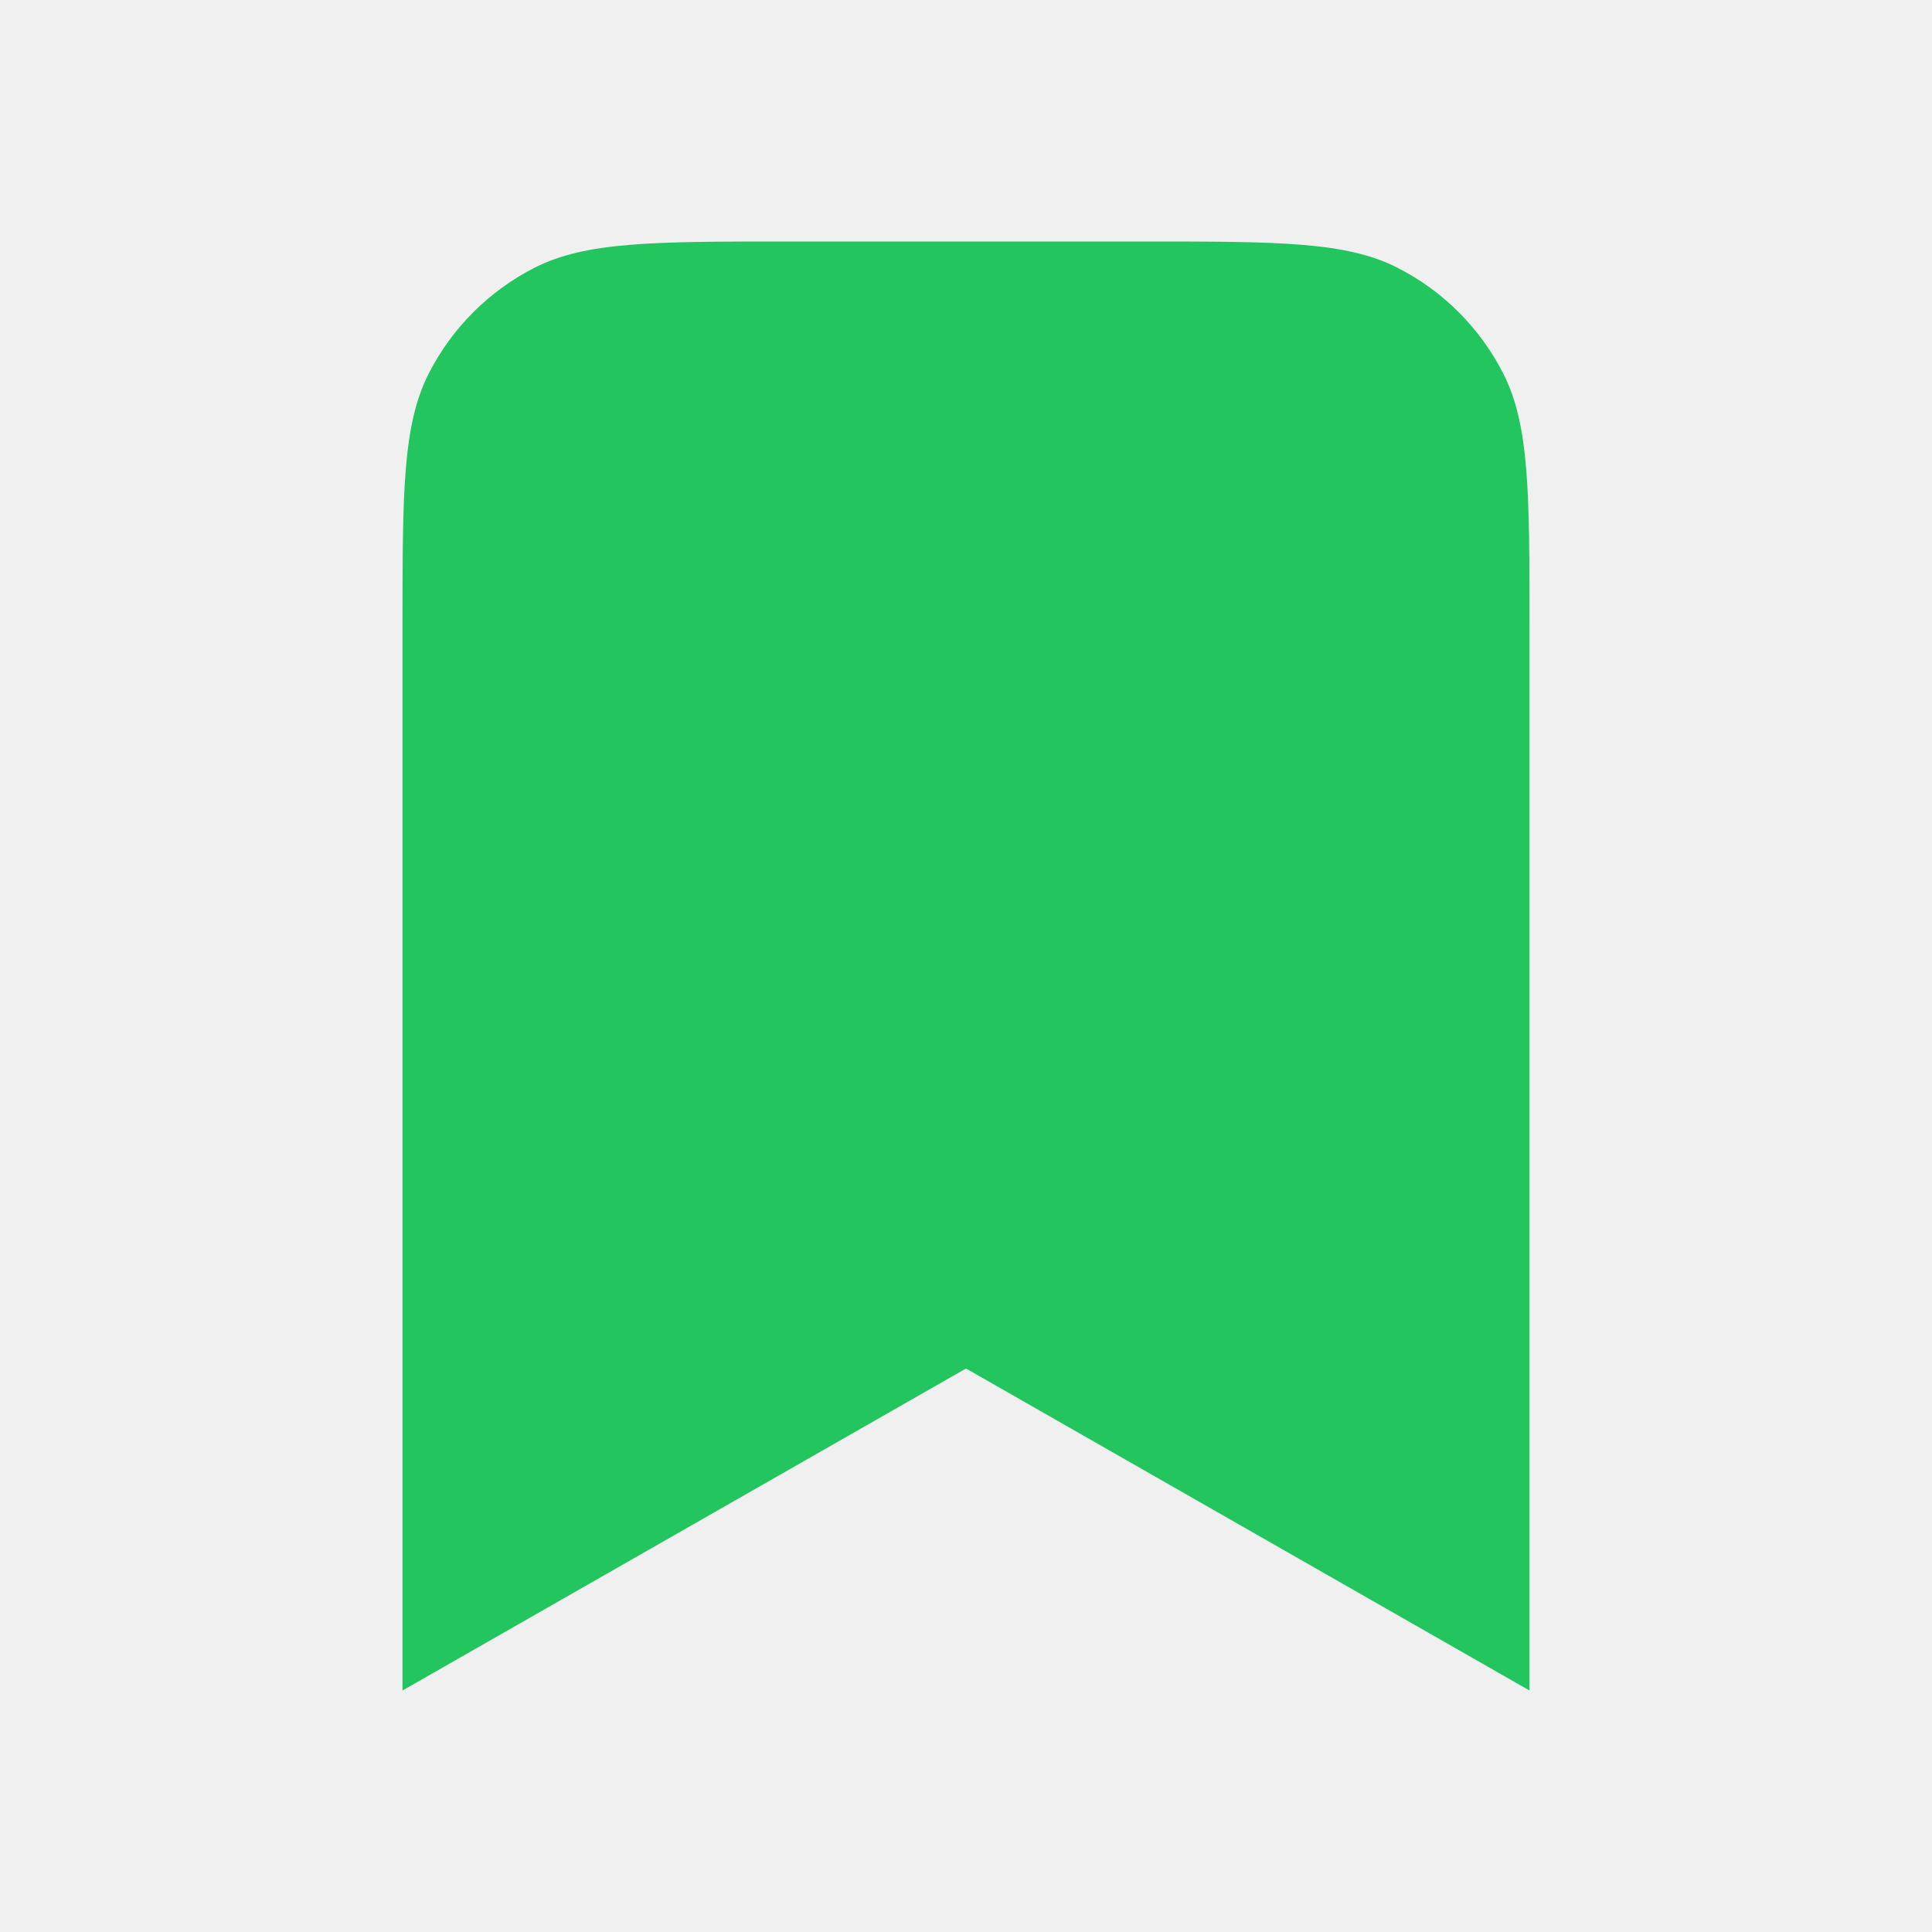
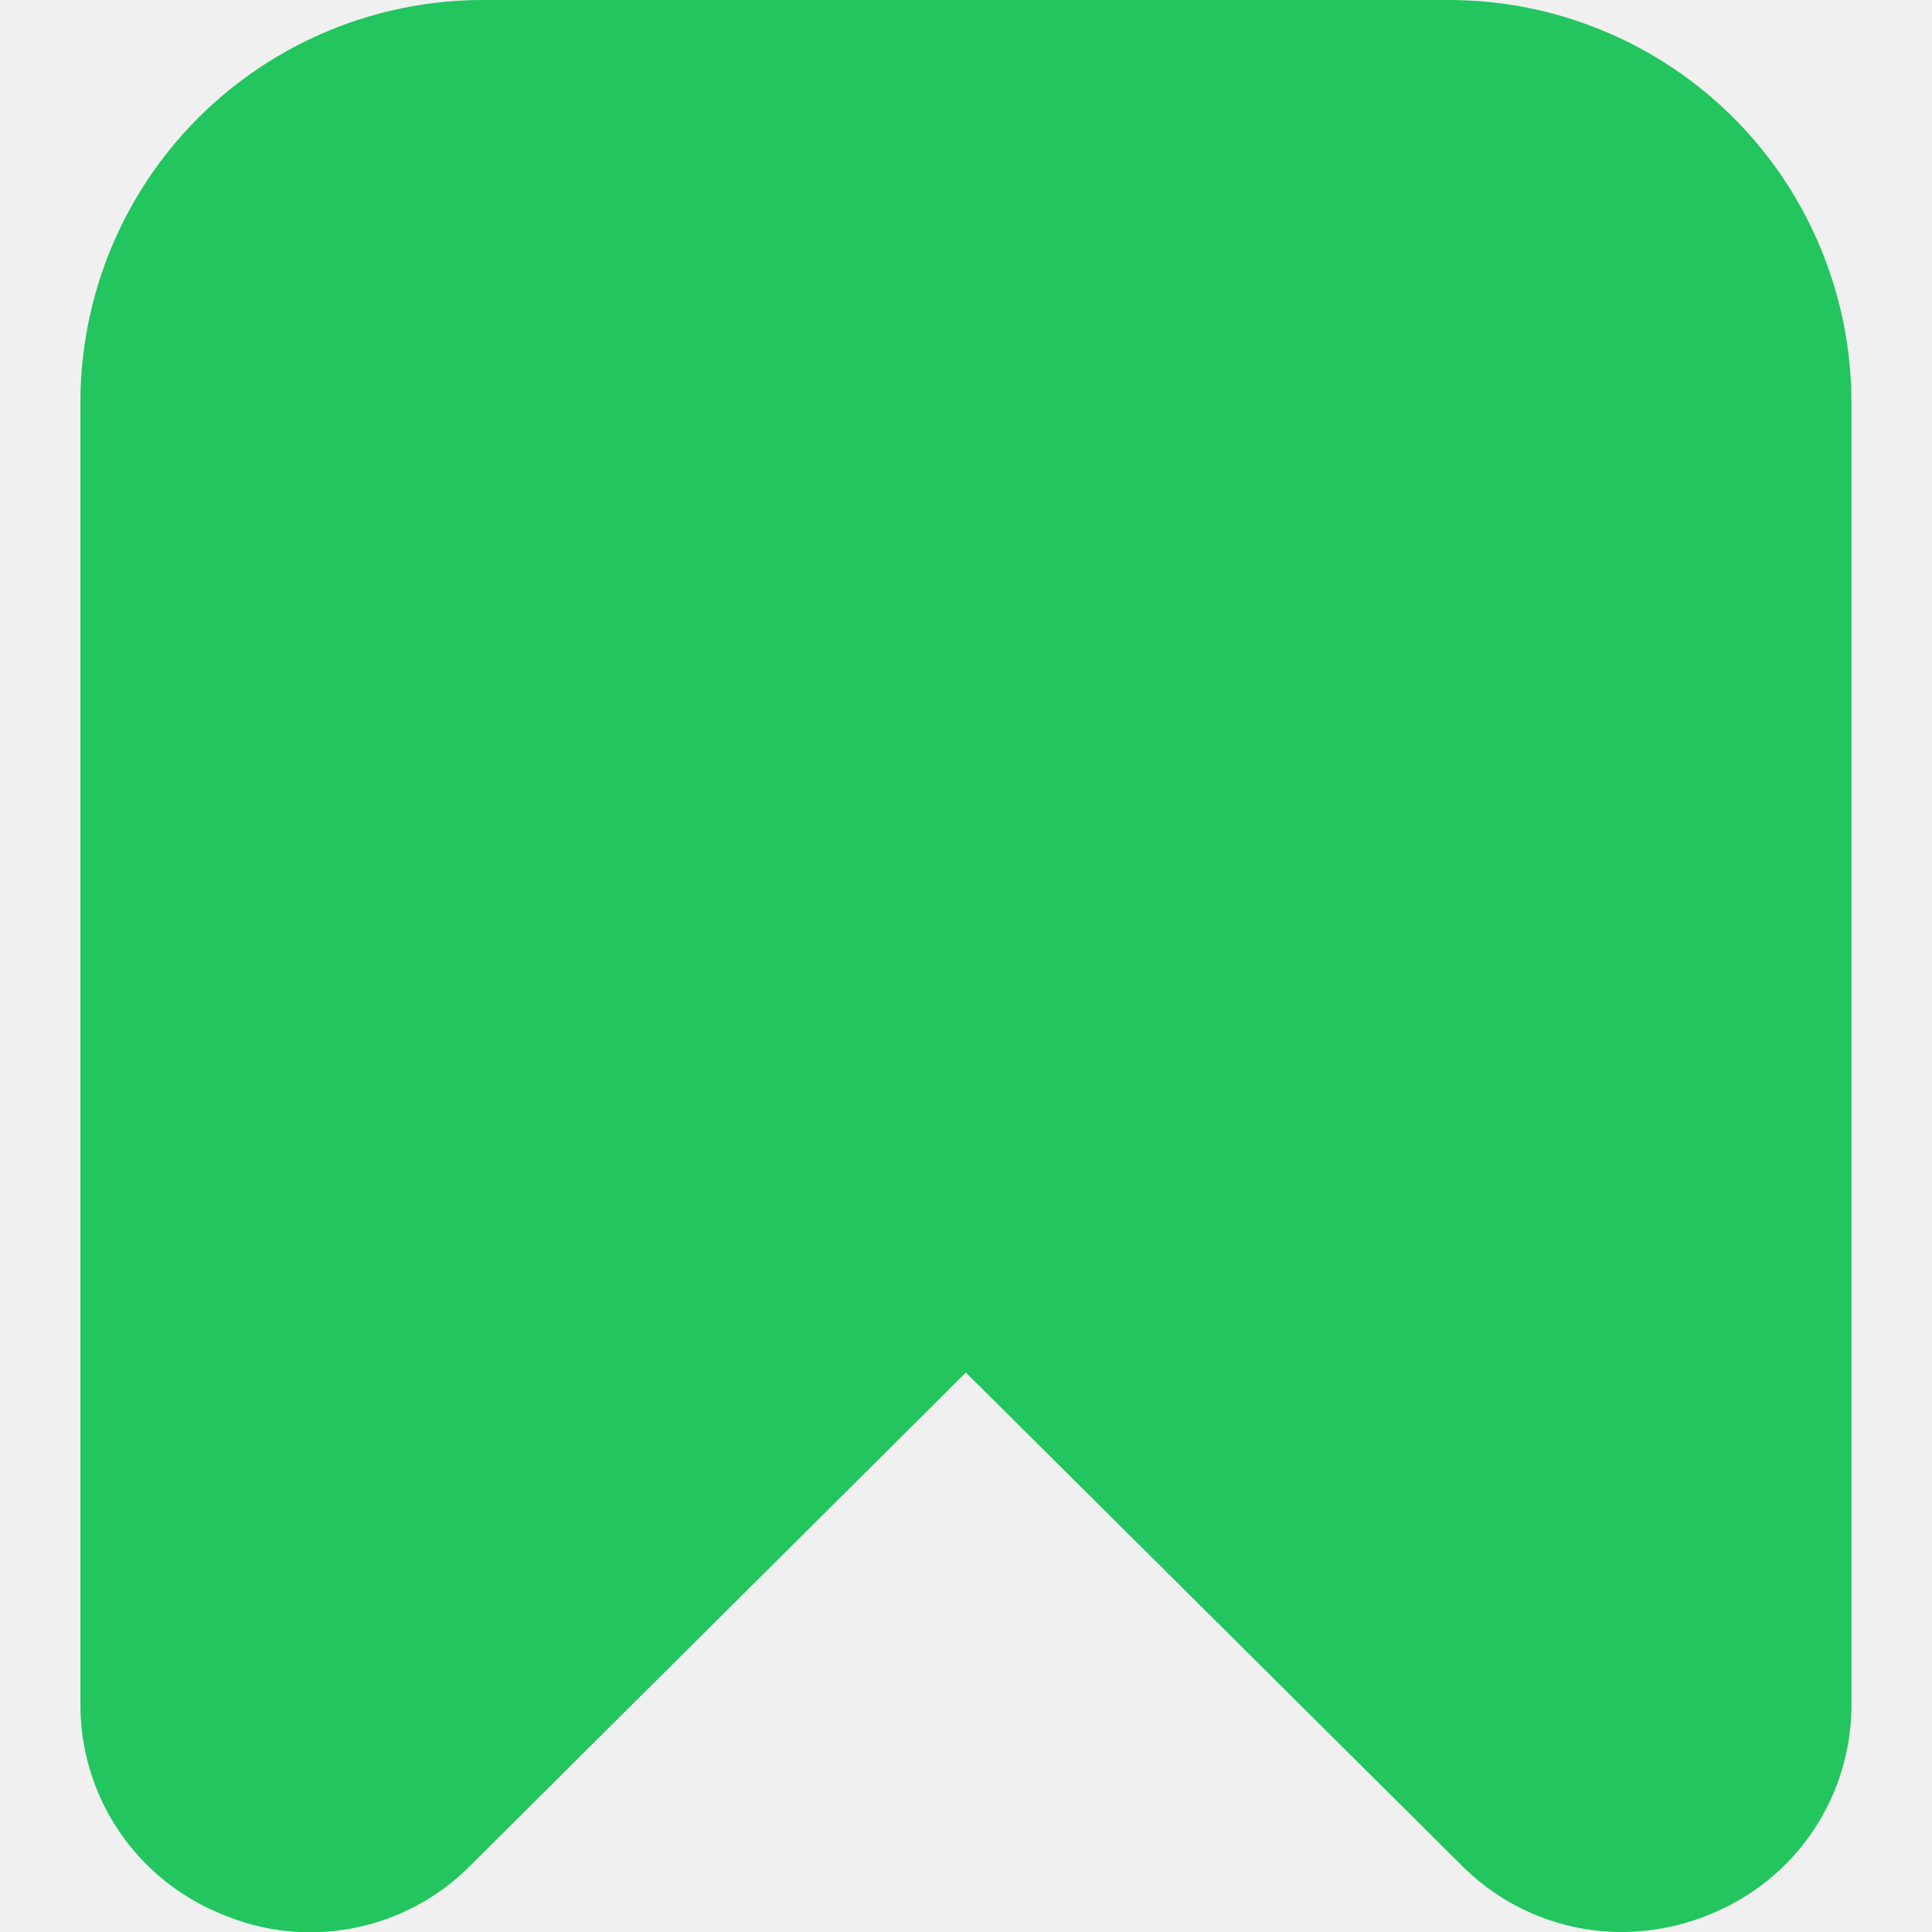
- <svg xmlns="http://www.w3.org/2000/svg" width="24" height="24" viewBox="0 0 24 24" fill="none">
-   <path d="M5 7.8C5 6.12 5 5.28 5.327 4.638C5.615 4.074 6.074 3.615 6.638 3.327C7.28 3 8.12 3 9.8 3H14.2C15.88 3 16.72 3 17.362 3.327C17.927 3.615 18.385 4.074 18.673 4.638C19 5.28 19 6.12 19 7.8V21L12 17L5 21V7.8Z" fill="#22C55E" />
+ <svg xmlns="http://www.w3.org/2000/svg" width="16" height="16" viewBox="0 0 16 16" fill="none">
+   <g clip-path="url(#clip0_1556_22738)">
+     <path d="M13.424 16C13.178 15.999 12.933 15.95 12.706 15.854C12.479 15.759 12.273 15.619 12.099 15.443L7.999 11.367L3.899 15.446C3.636 15.713 3.298 15.895 2.93 15.967C2.562 16.04 2.181 15.999 1.836 15.852C1.488 15.712 1.19 15.47 0.981 15.158C0.772 14.846 0.663 14.478 0.666 14.103V3.333C0.666 2.449 1.017 1.601 1.642 0.976C2.268 0.351 3.115 0 3.999 0H11.999C12.437 0 12.871 0.086 13.275 0.254C13.68 0.421 14.047 0.667 14.357 0.976C14.666 1.286 14.912 1.653 15.079 2.058C15.246 2.462 15.333 2.896 15.333 3.333V14.103C15.336 14.478 15.227 14.845 15.019 15.157C14.811 15.469 14.513 15.711 14.165 15.852C13.931 15.95 13.679 16 13.424 16Z" fill="#22C55E" />
+   </g>
+   <defs>
+     <clipPath id="clip0_1556_22738">
+       <rect width="16" height="16" fill="white" />
+     </clipPath>
+   </defs>
</svg>
